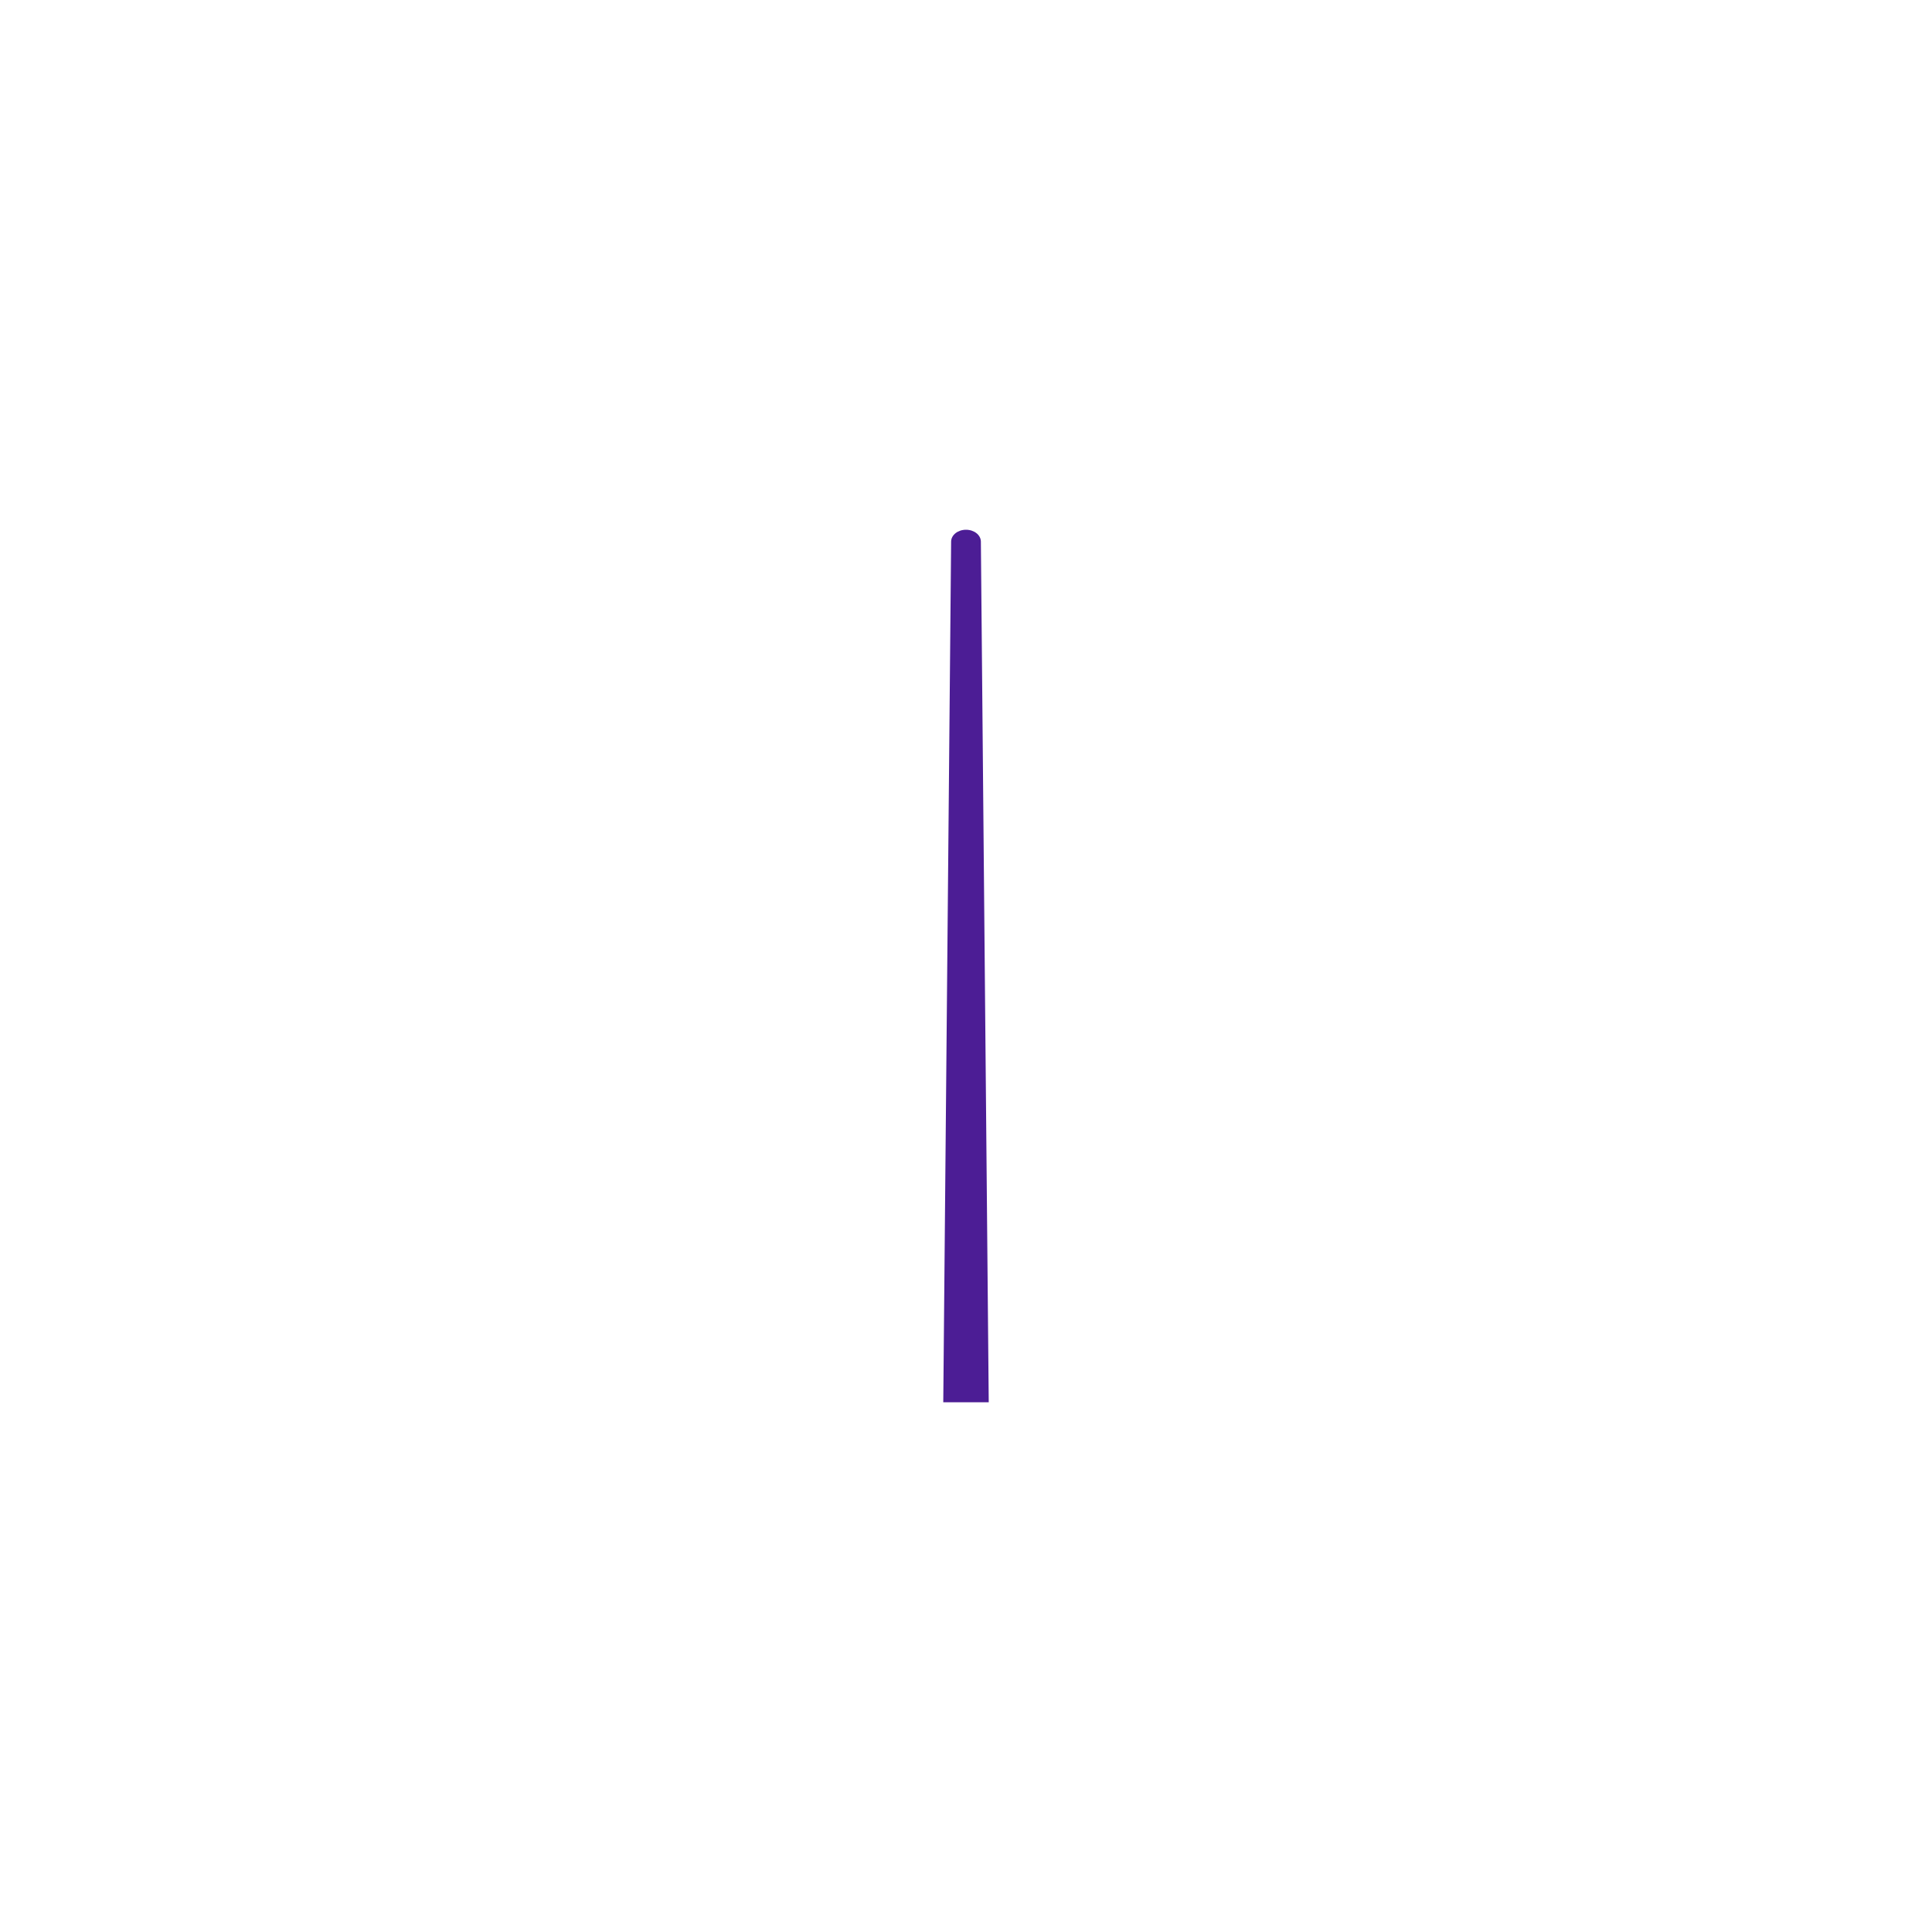
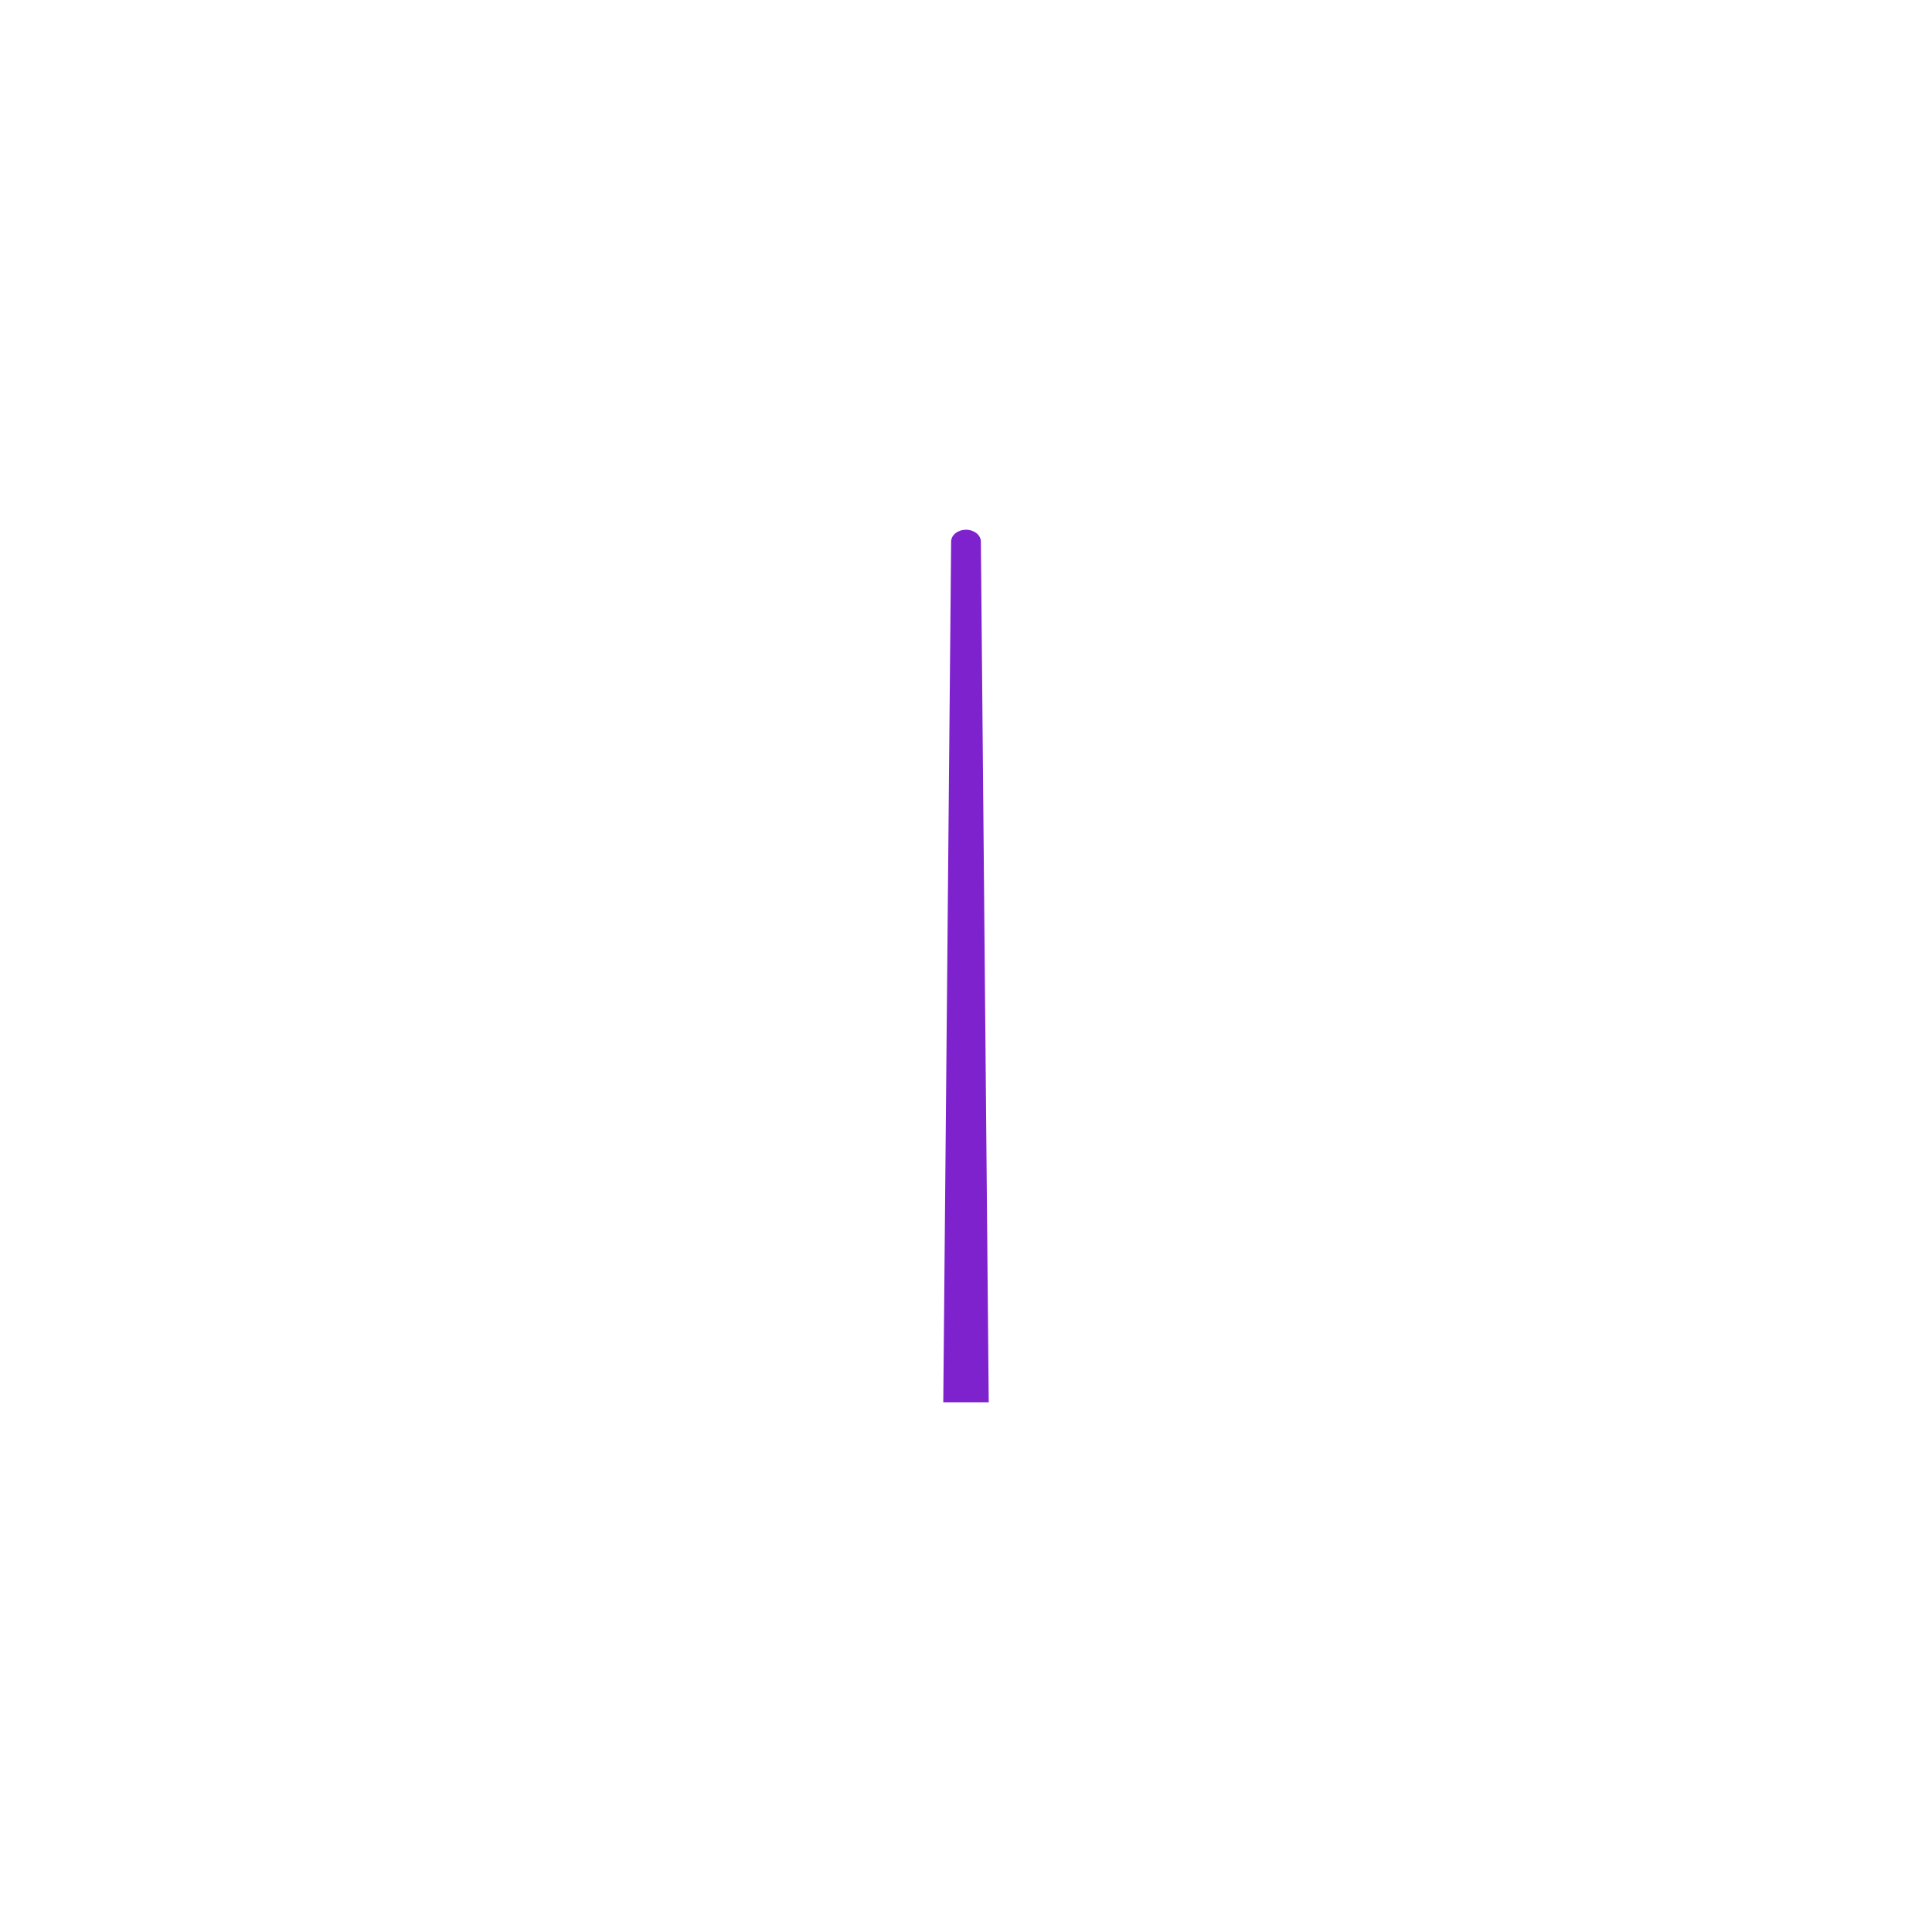
<svg xmlns="http://www.w3.org/2000/svg" version="1.1" id="Layer_1" x="0px" y="0px" viewBox="0 0 3000 3000" style="enable-background:new 0 0 3000 3000;" xml:space="preserve">
  <style type="text/css">
- 	.st0{fill:#4C1D95;}
+ 	.st0{fill:#7e22ce;}
</style>
  <path class="st0" d="M1535.3,2177.4h-70.6l12.2-1336.6c0.2-10.1,10.4-18.2,23.1-18.2s22.9,8.1,23.1,18.2L1535.3,2177.4z" />
</svg>
